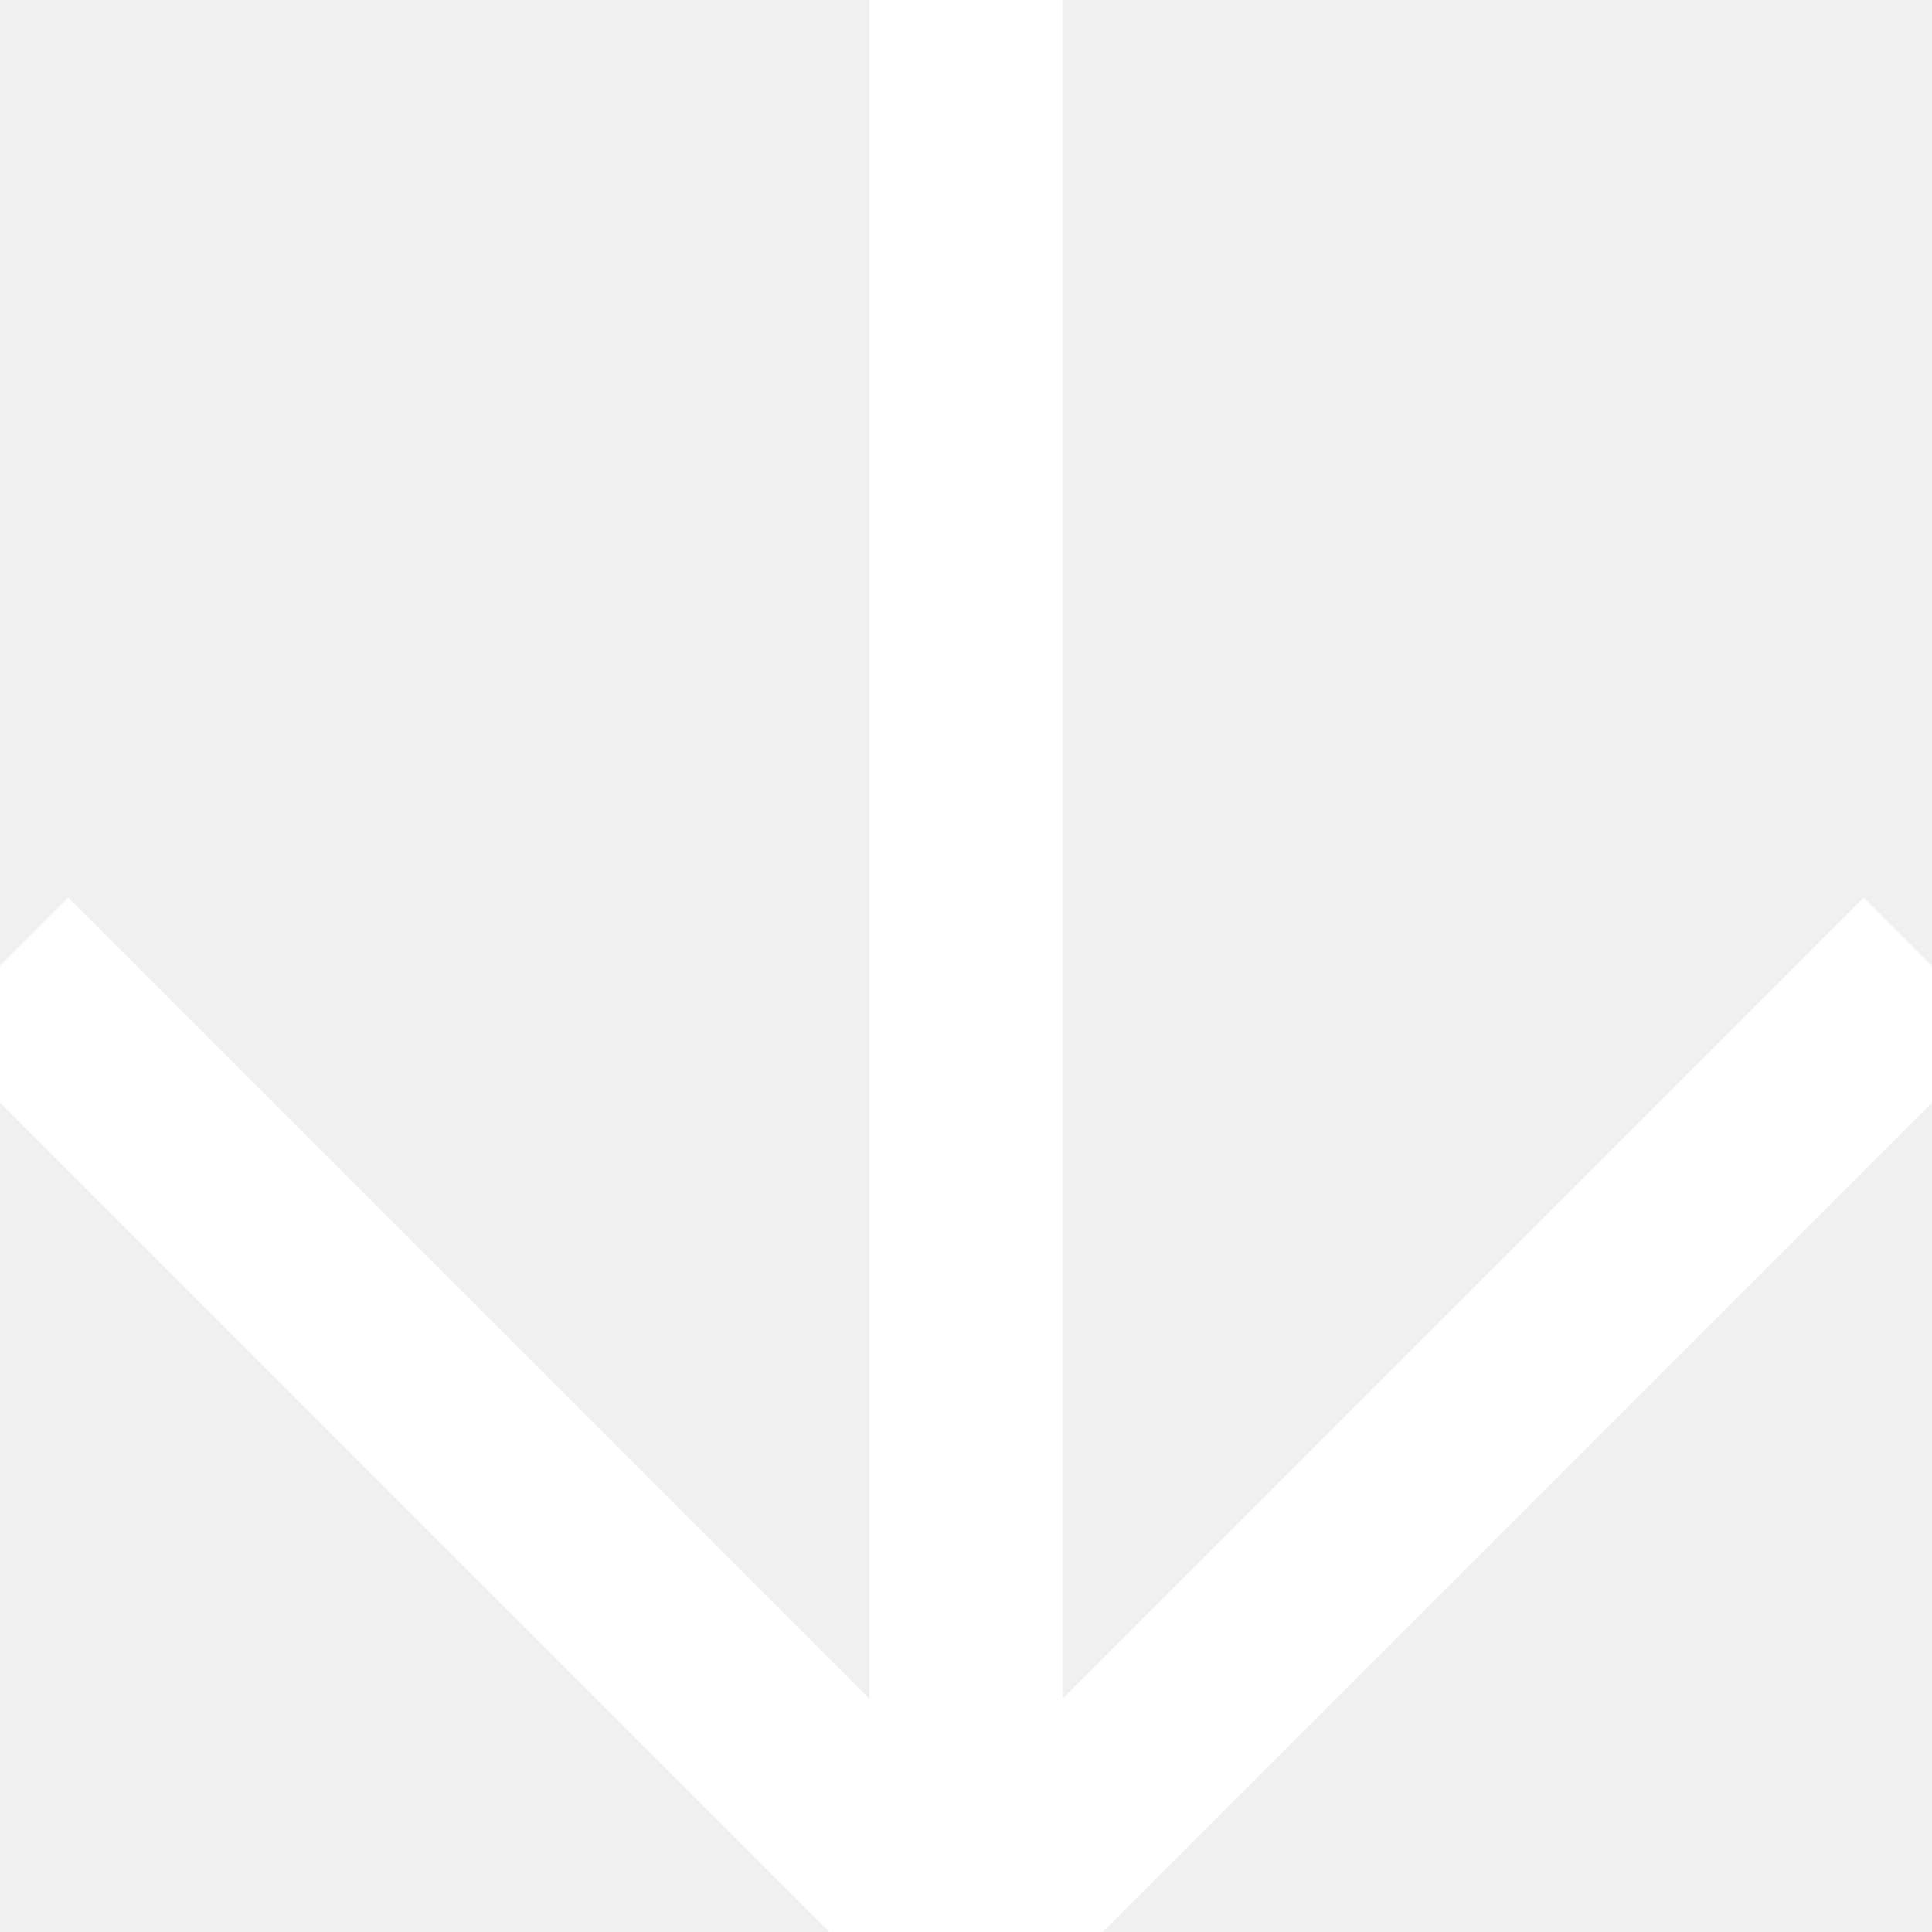
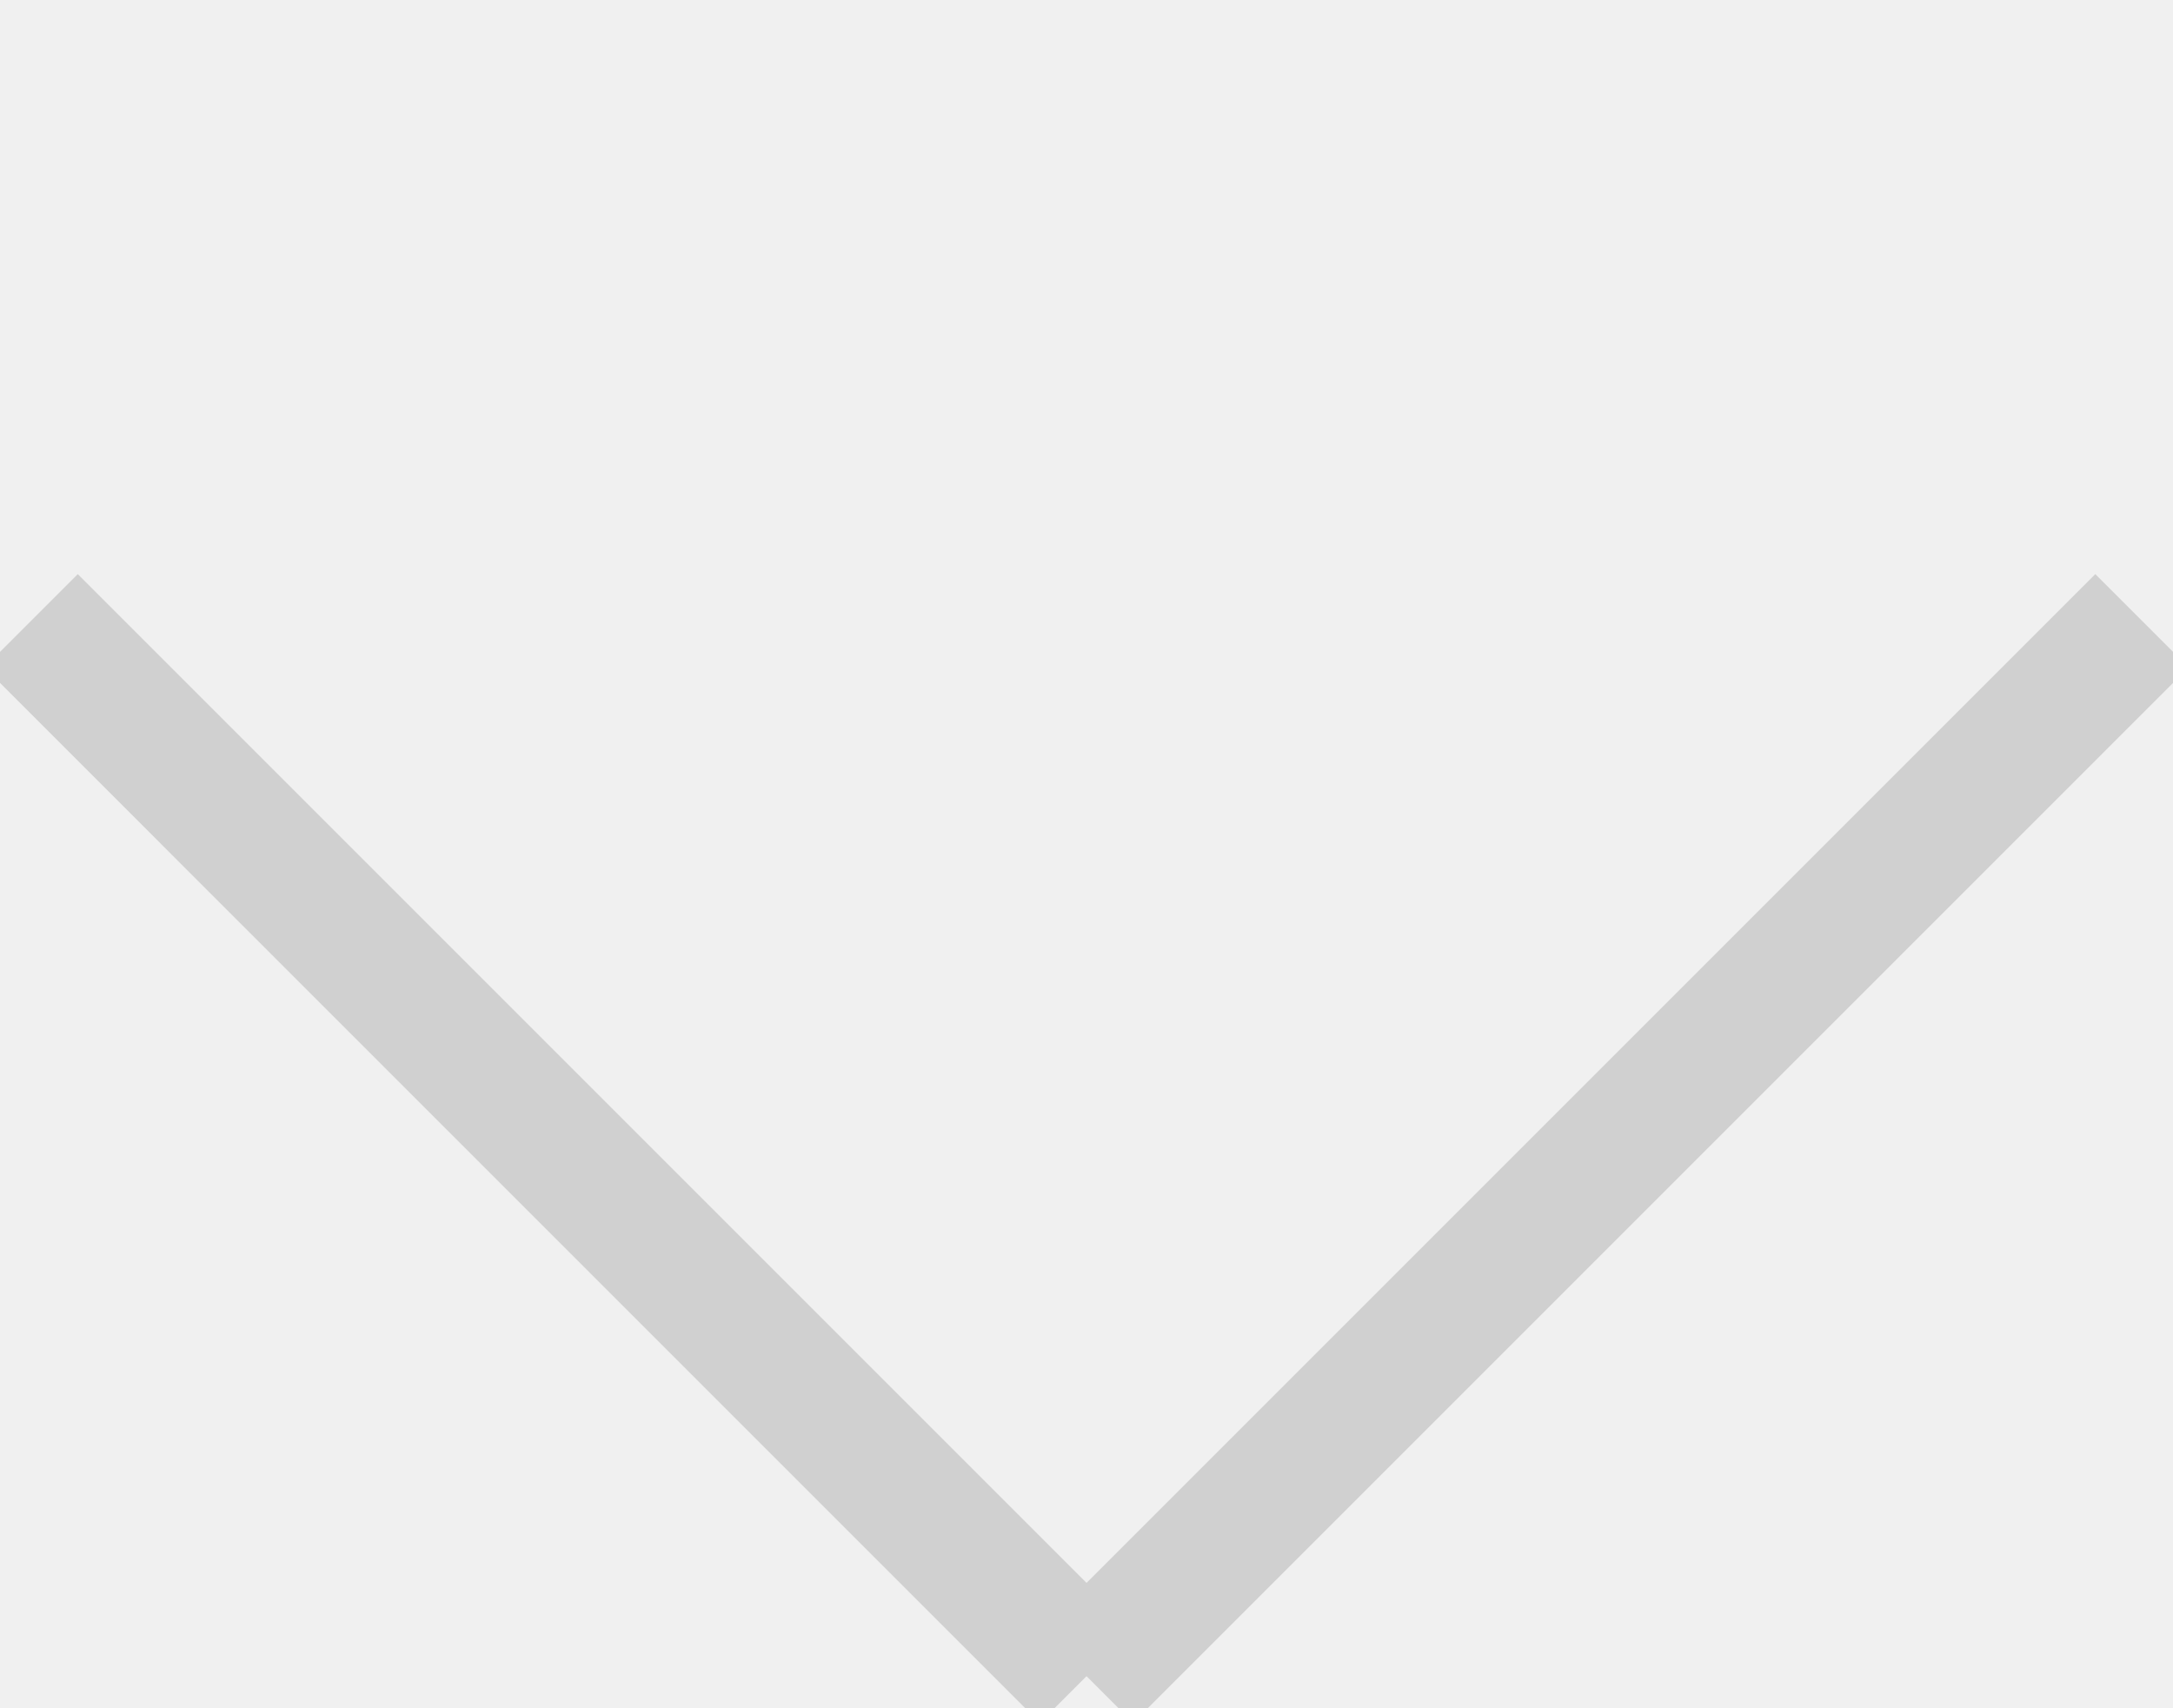
- <svg xmlns="http://www.w3.org/2000/svg" width="30px" height="30px" viewBox="0 0 30 30" zoomAndPan="disable" preserveAspectRatio="none">
-   <style type="text/css"> line { stroke: #ffffff; stroke-width: 3; } </style>
-   <line x1="0" y1="15" x2="15" y2="30" />
-   <line x1="30" y1="15" x2="15" y2="30" />
-   <line x1="15" y1="30" x2="15" y2="0" />
+ <svg xmlns="http://www.w3.org/2000/svg" zoomAndPan="disable" x="0px" y="0px" width="24.707px" height="19.411px" viewBox="35.646 38.942 24.707 19.411">
+   <style type="text/css">
+ 		line {
+ 			stroke: #d0d0d0;
+ 			stroke-width: 1.5px;
+ 		}
+     </style>
+   <line x1="60" y1="46" x2="48" y2="58" />
+   <line x1="36" y1="46" x2="48" y2="58" />
</svg>
